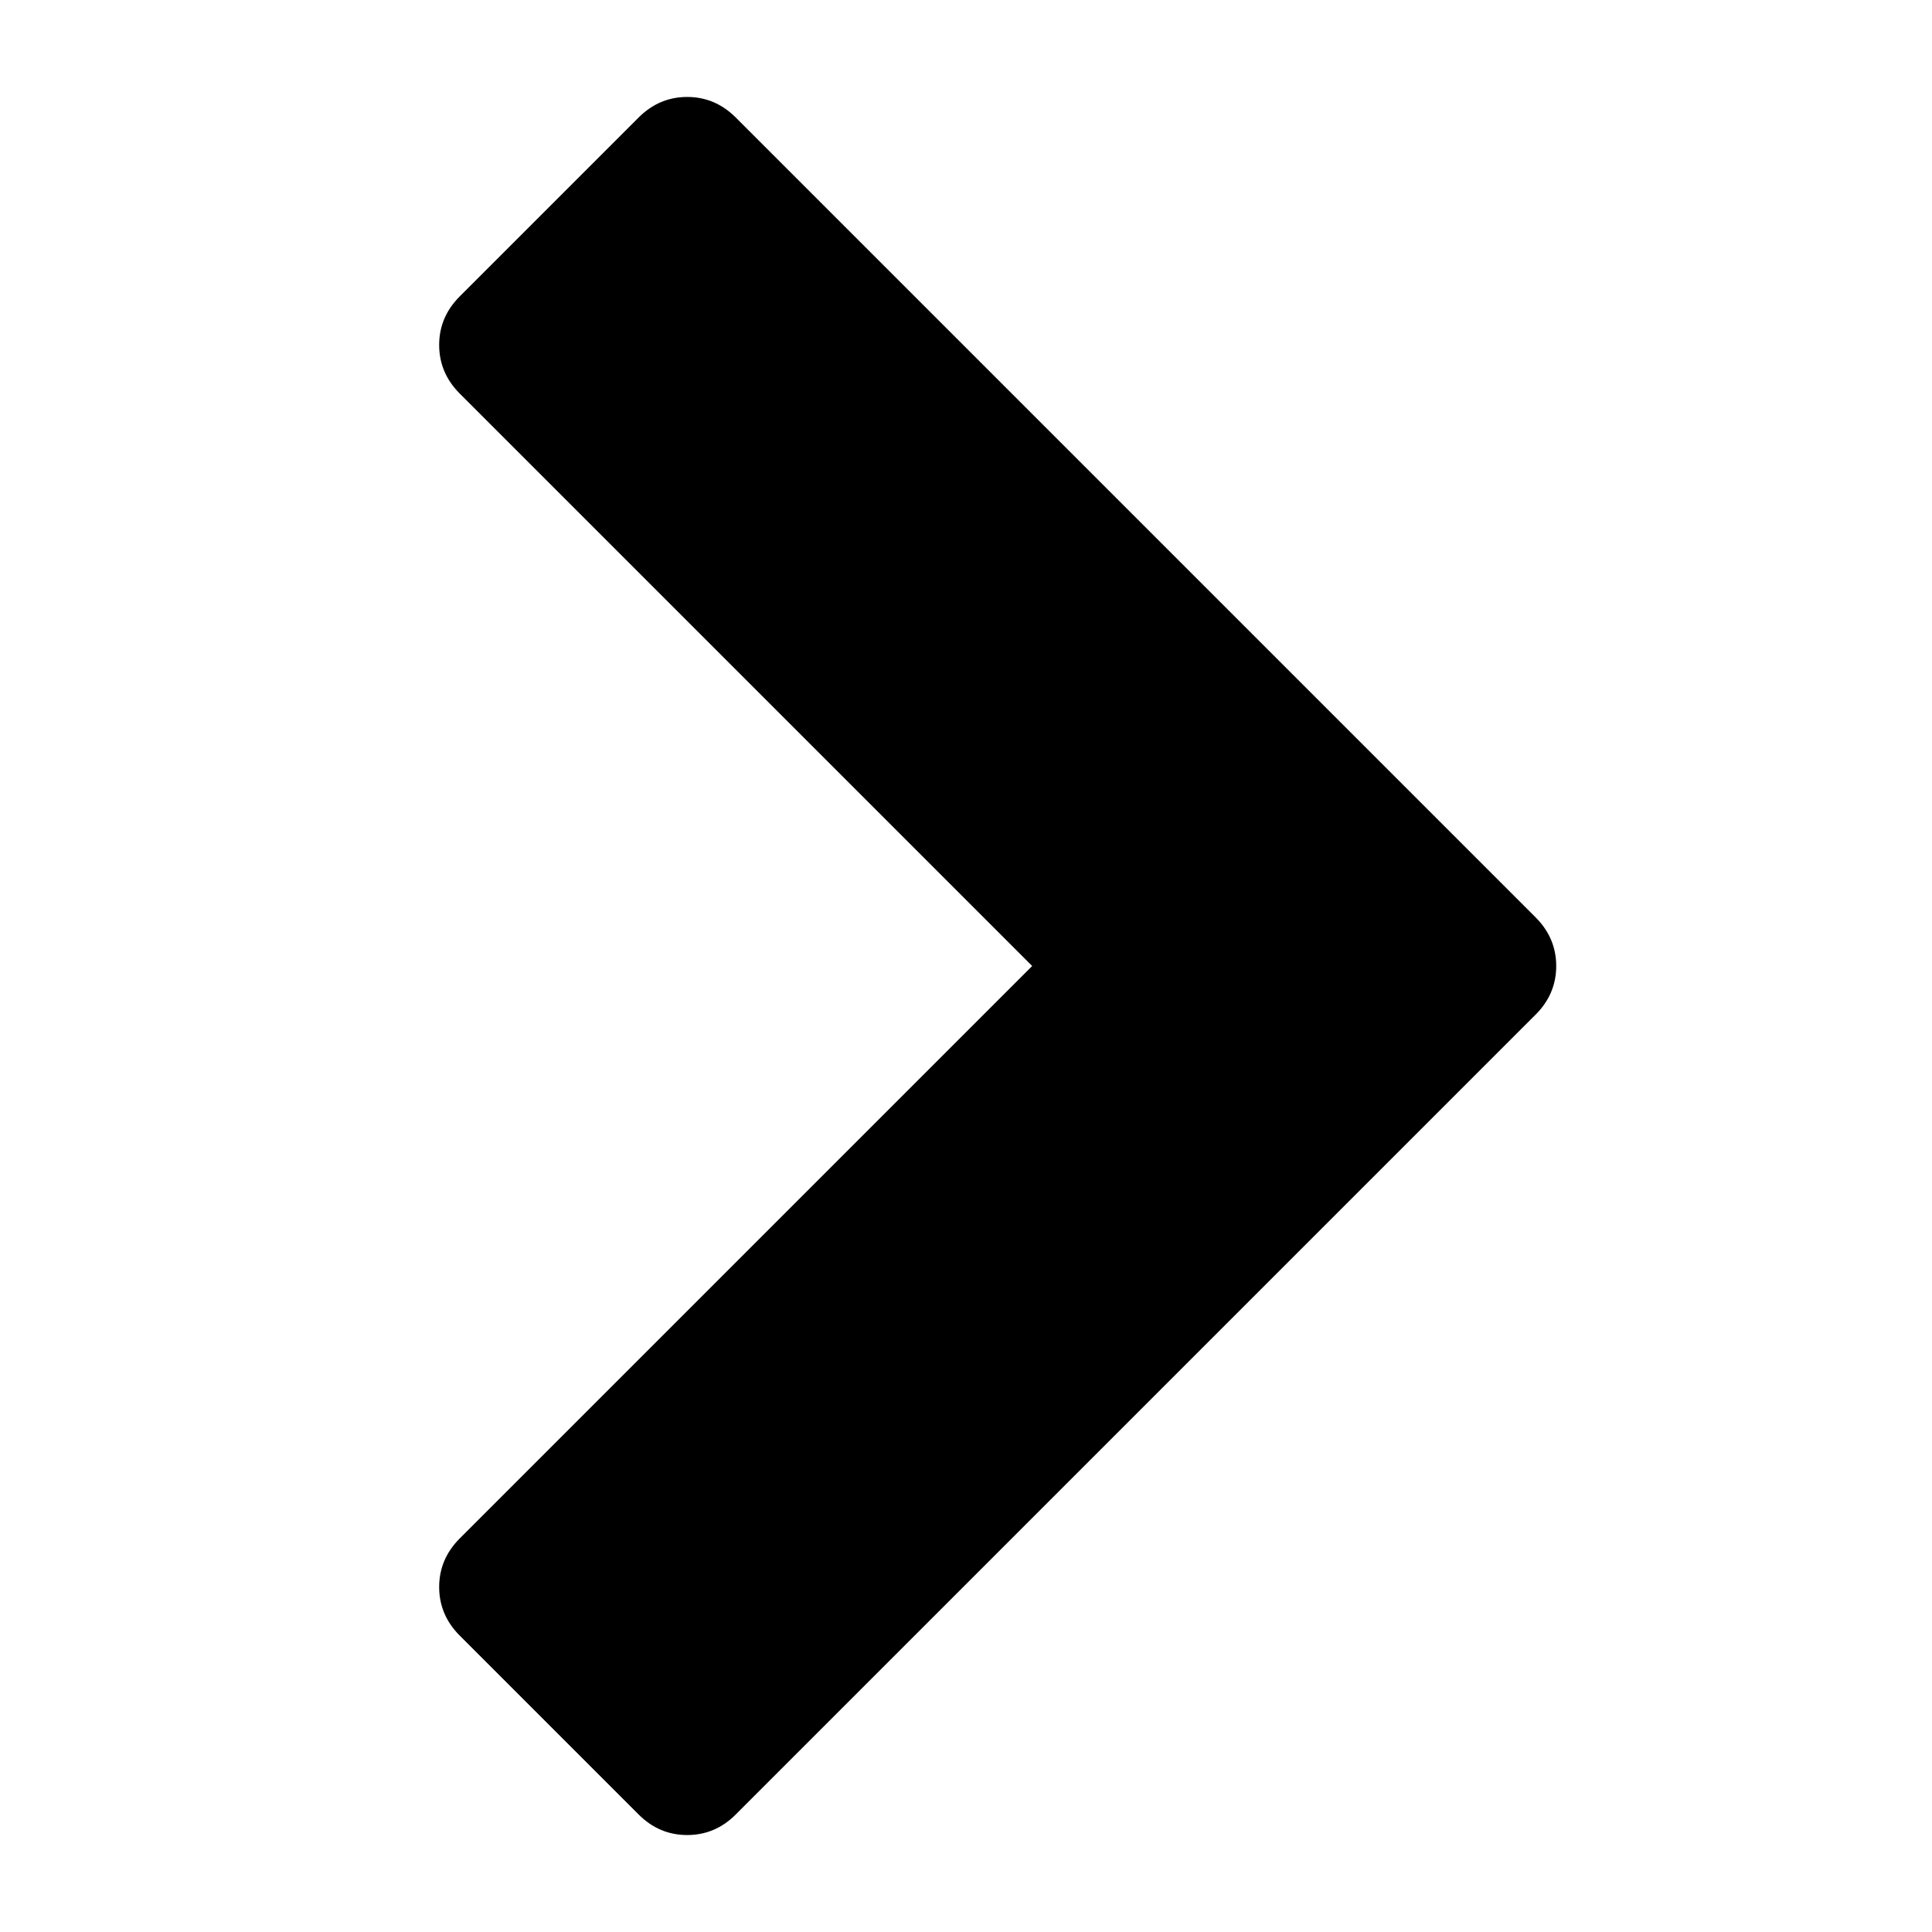
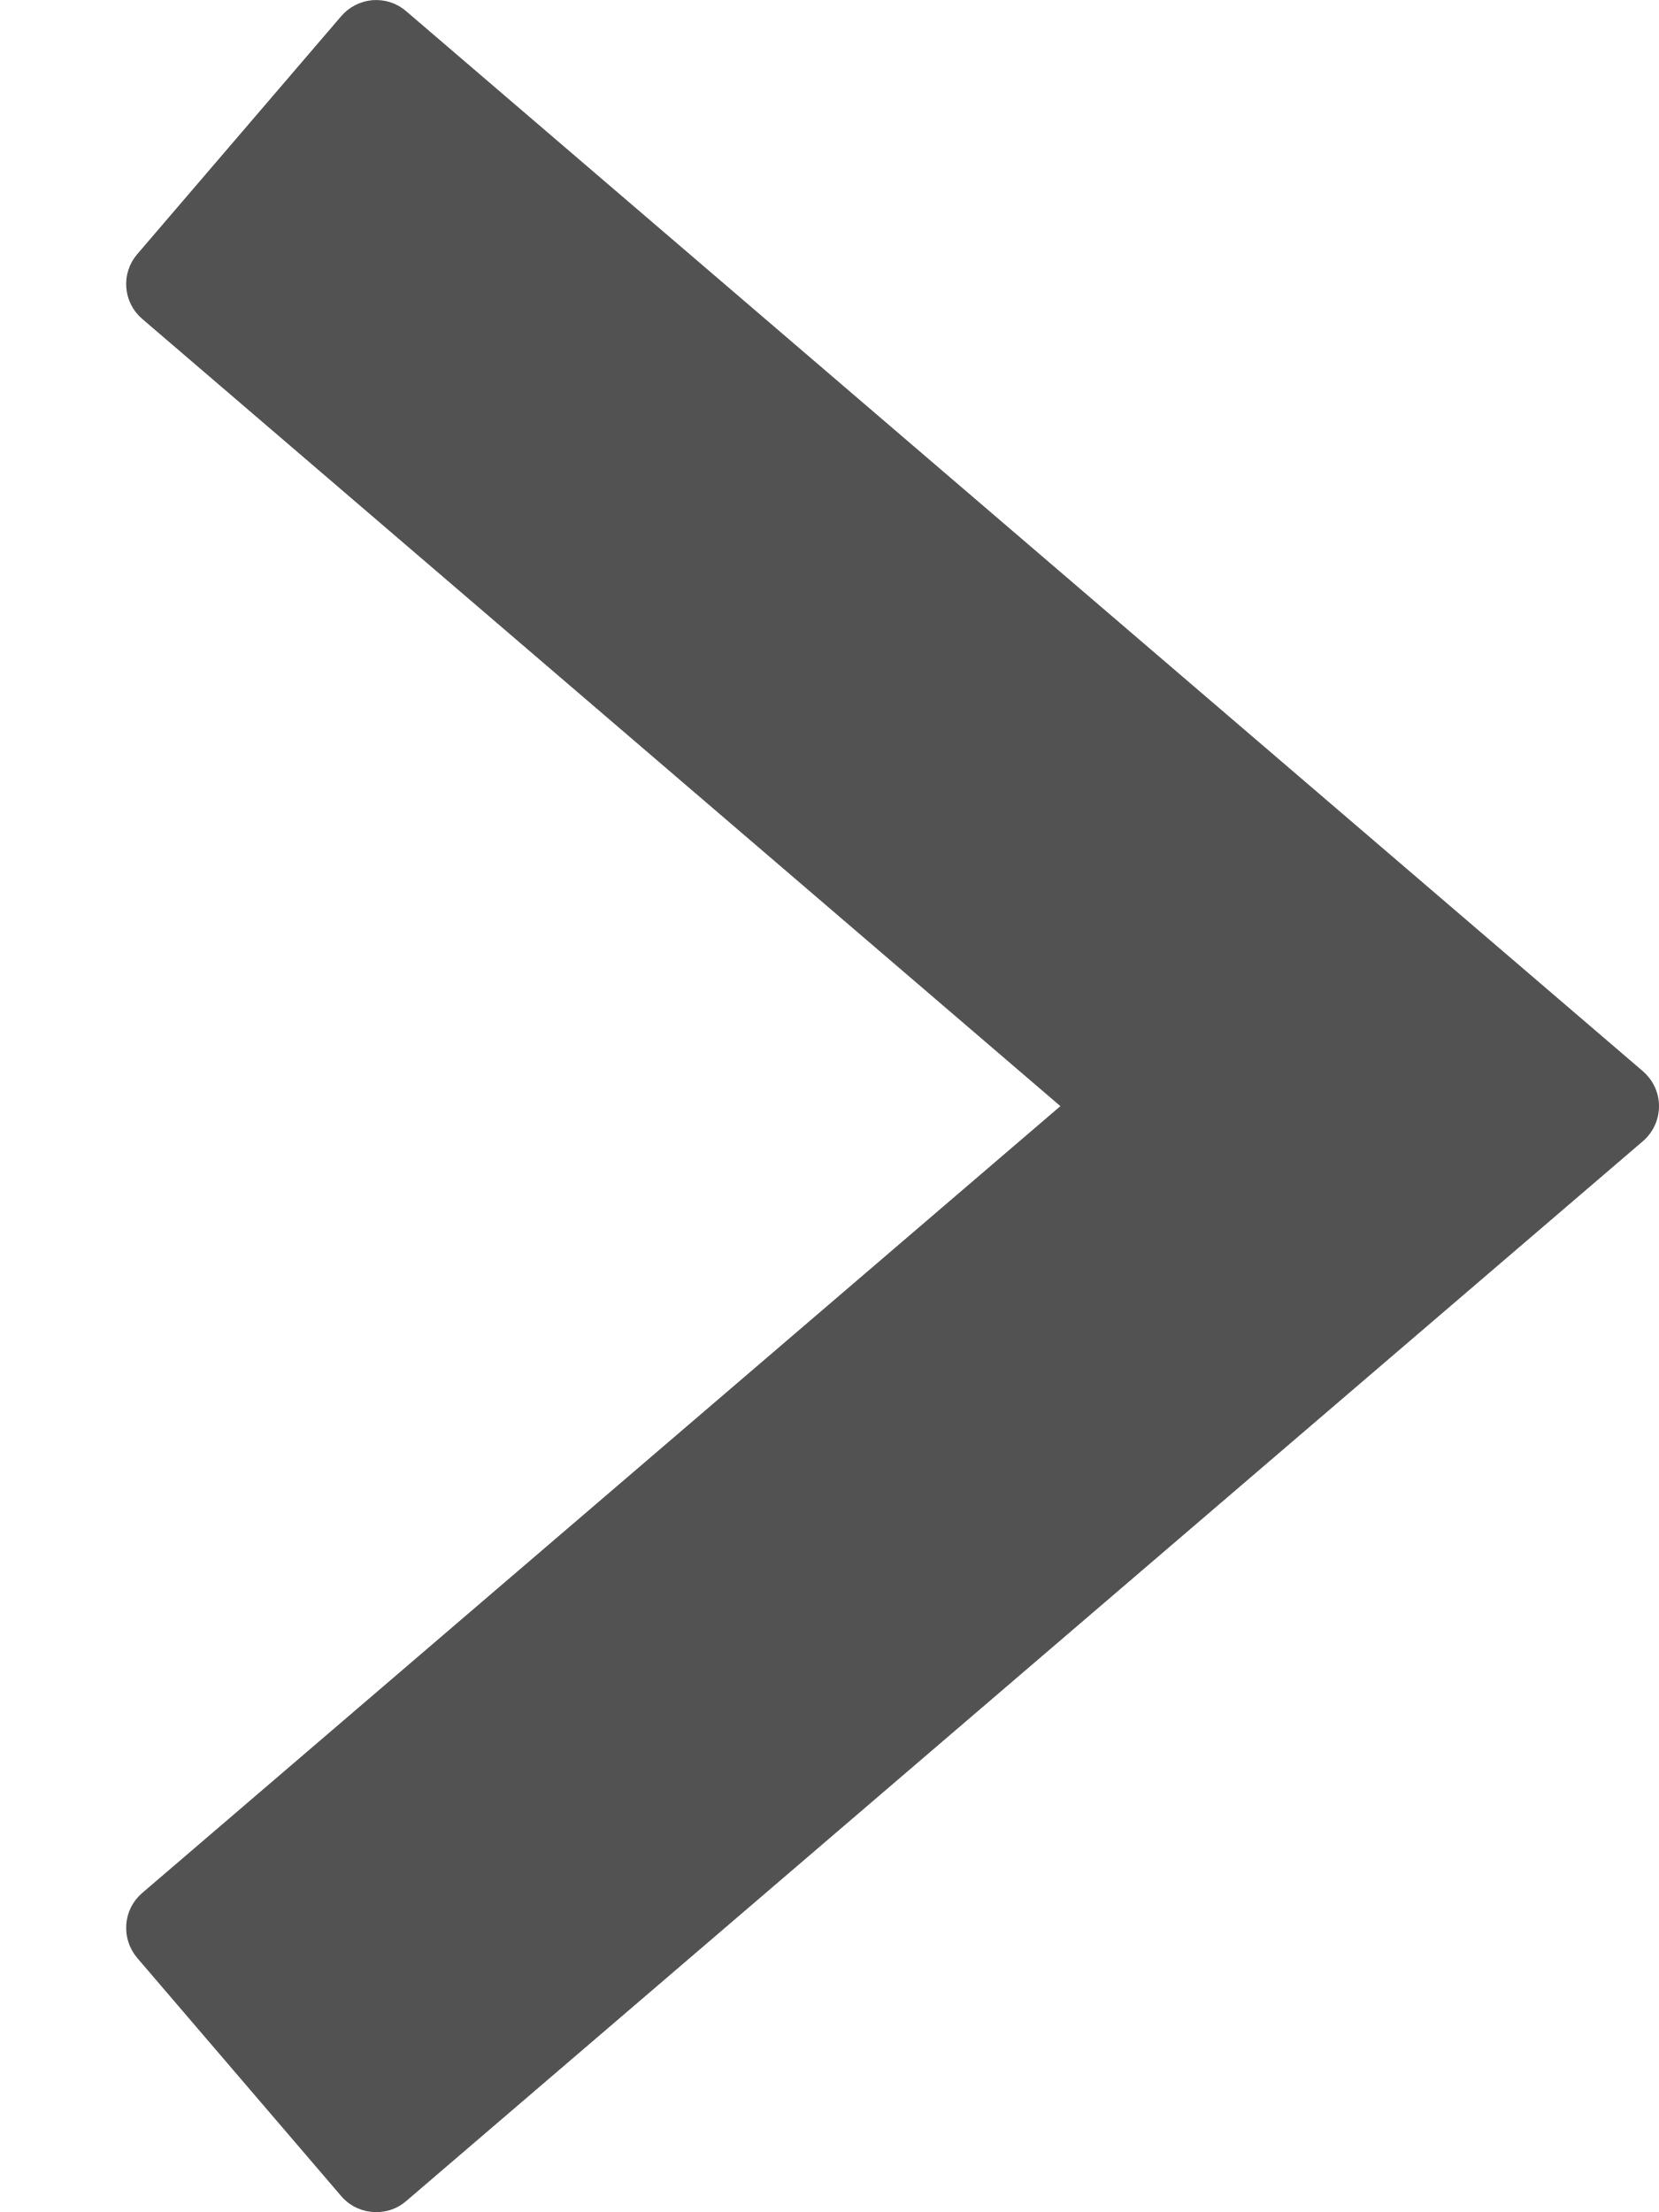
- <svg xmlns="http://www.w3.org/2000/svg" version="1.1" id="Layer_1" x="0px" y="0px" width="16px" height="16px" viewBox="-2.5 0 16 16" enable-background="new -2.5 0 16 16" xml:space="preserve">
-   <path d="M1.137,13.143c0-0.154,0.057-0.289,0.17-0.402L6.048,8L1.307,3.259c-0.113-0.113-0.17-0.248-0.17-0.402  c0-0.155,0.057-0.289,0.17-0.402l1.482-1.482c0.113-0.113,0.247-0.17,0.402-0.17s0.289,0.057,0.402,0.17l6.625,6.625  c0.113,0.113,0.17,0.248,0.17,0.402s-0.057,0.289-0.17,0.402l-6.625,6.625c-0.113,0.113-0.247,0.17-0.402,0.17  s-0.289-0.057-0.402-0.17l-1.482-1.482C1.194,13.432,1.137,13.297,1.137,13.143z" />
+ <svg xmlns="http://www.w3.org/2000/svg" version="1.1" id="Layer_1" x="0px" y="0px" width="12px" height="16px" viewBox="0 0 12 16" enable-background="new 0 0 12 16" xml:space="preserve">
+   <path fill="#515251" d="M11.883,7.748L2.938,0.081c-0.067-0.058-0.151-0.086-0.243-0.08C2.607,0.009,2.525,0.05,2.468,0.117  L0.993,1.838c-0.12,0.139-0.104,0.35,0.036,0.469L7.67,8.001l-6.641,5.691c-0.14,0.119-0.156,0.33-0.036,0.471l1.475,1.722  c0.066,0.077,0.16,0.116,0.253,0.116c0.077,0,0.154-0.025,0.217-0.08l8.945-7.666C11.957,8.192,12,8.099,12,8.001  S11.957,7.812,11.883,7.748" />
</svg>
